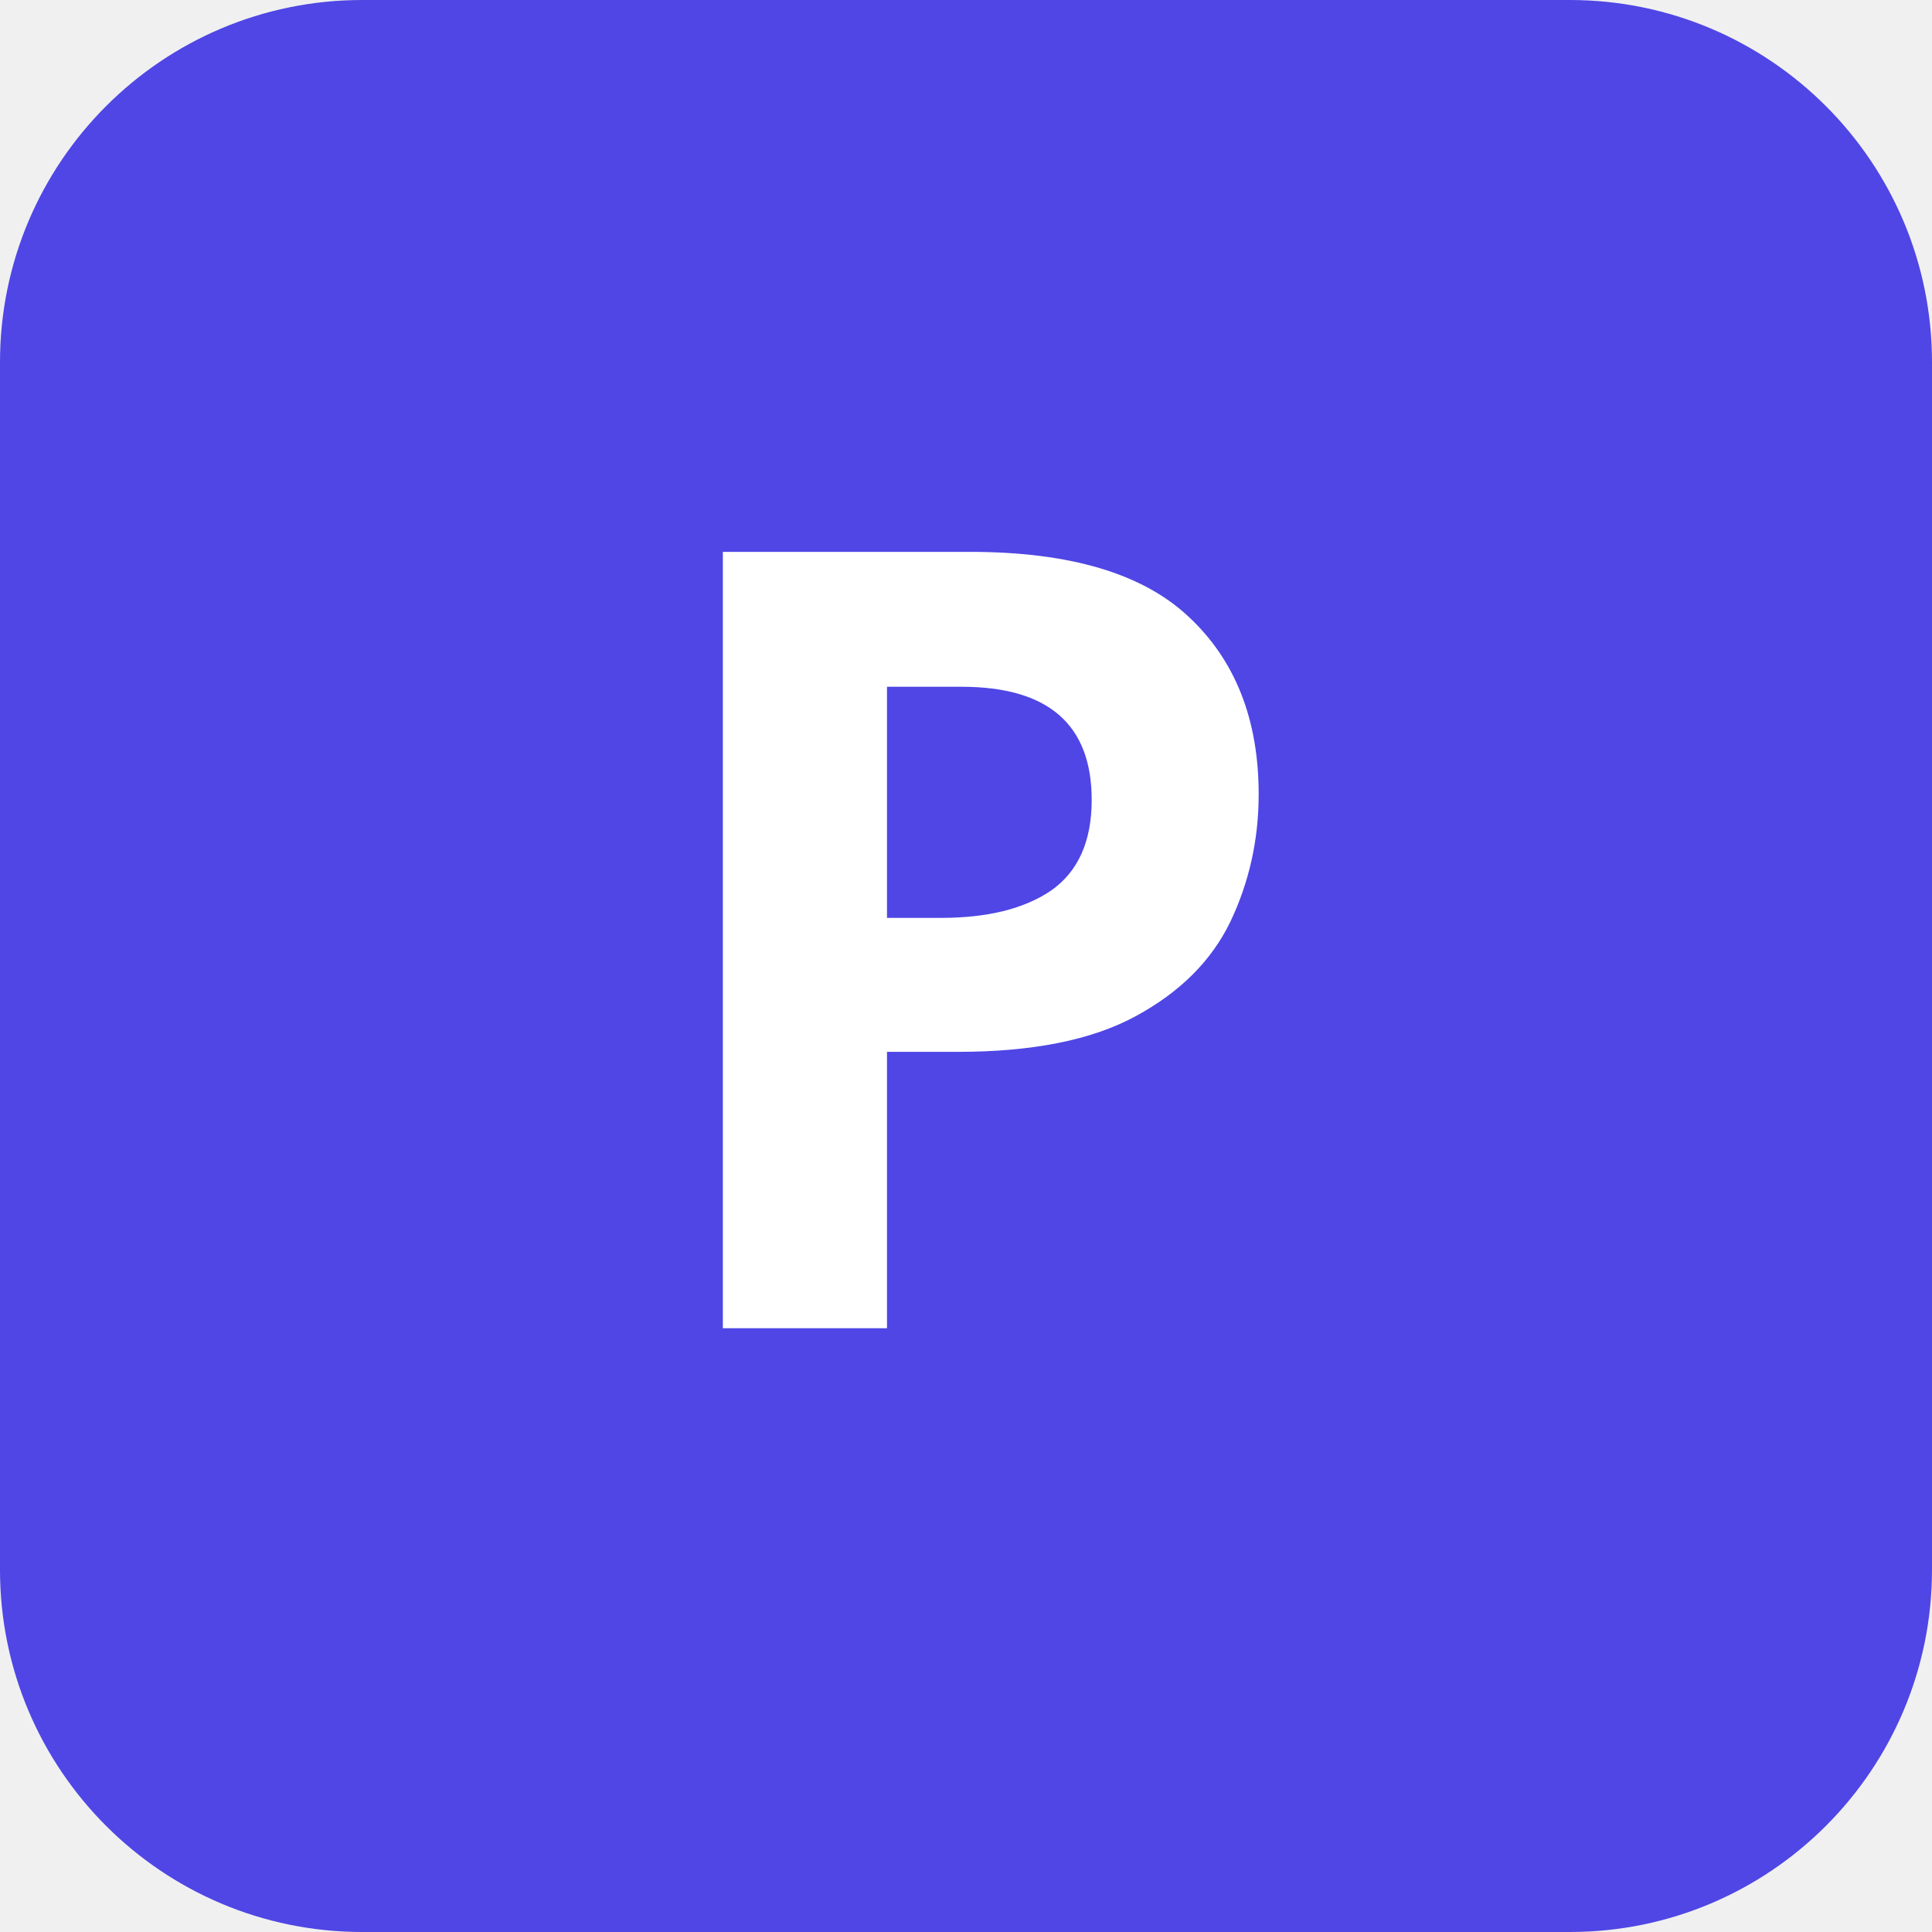
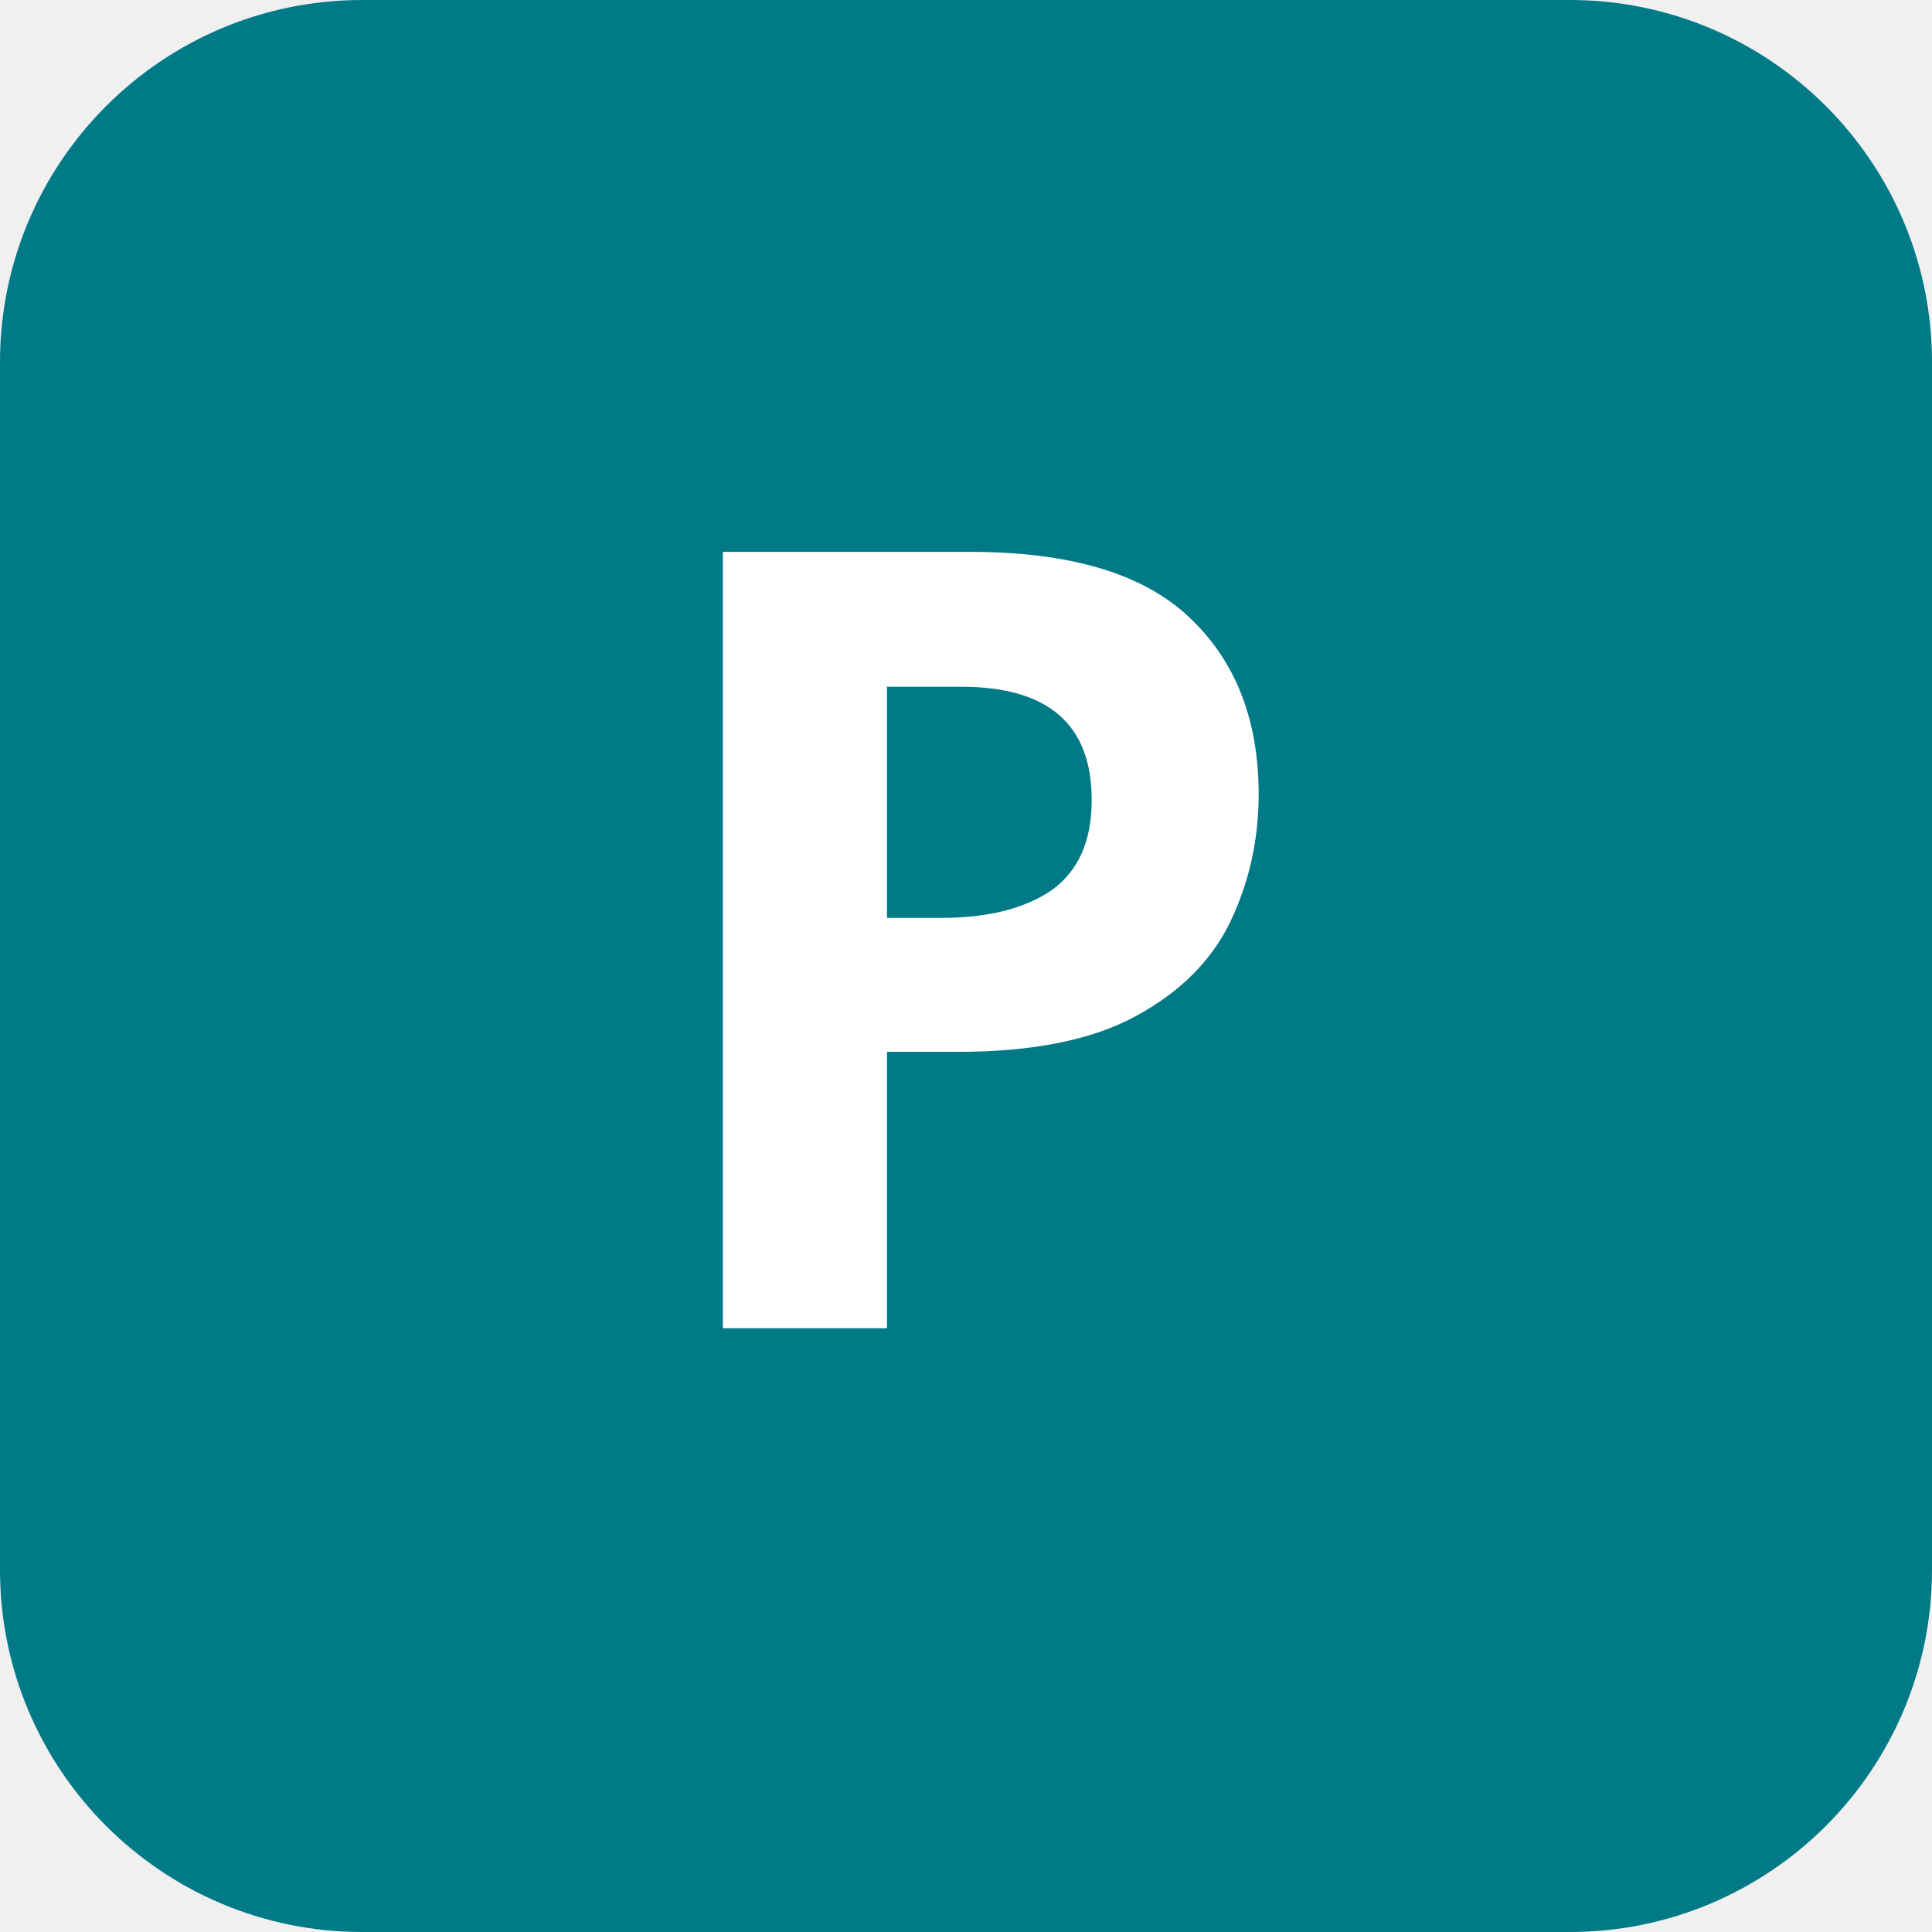
<svg xmlns="http://www.w3.org/2000/svg" viewBox="0 0 32 32" width="32" height="32">
-   <rect width="32" height="32" rx="6" fill="#4f46e5" />
-   <text x="16" y="22" font-family="system-ui, sans-serif" font-size="18" font-weight="700" fill="#fff" text-anchor="middle">P</text>
+   <rect width="32" height="32" rx="6" fill="#007a87" />
+   <text x="16" y="22" font-family="'IBM Plex Sans', system-ui, sans-serif" font-size="18" font-weight="700" fill="#ffffff" text-anchor="middle">P</text>
</svg>
